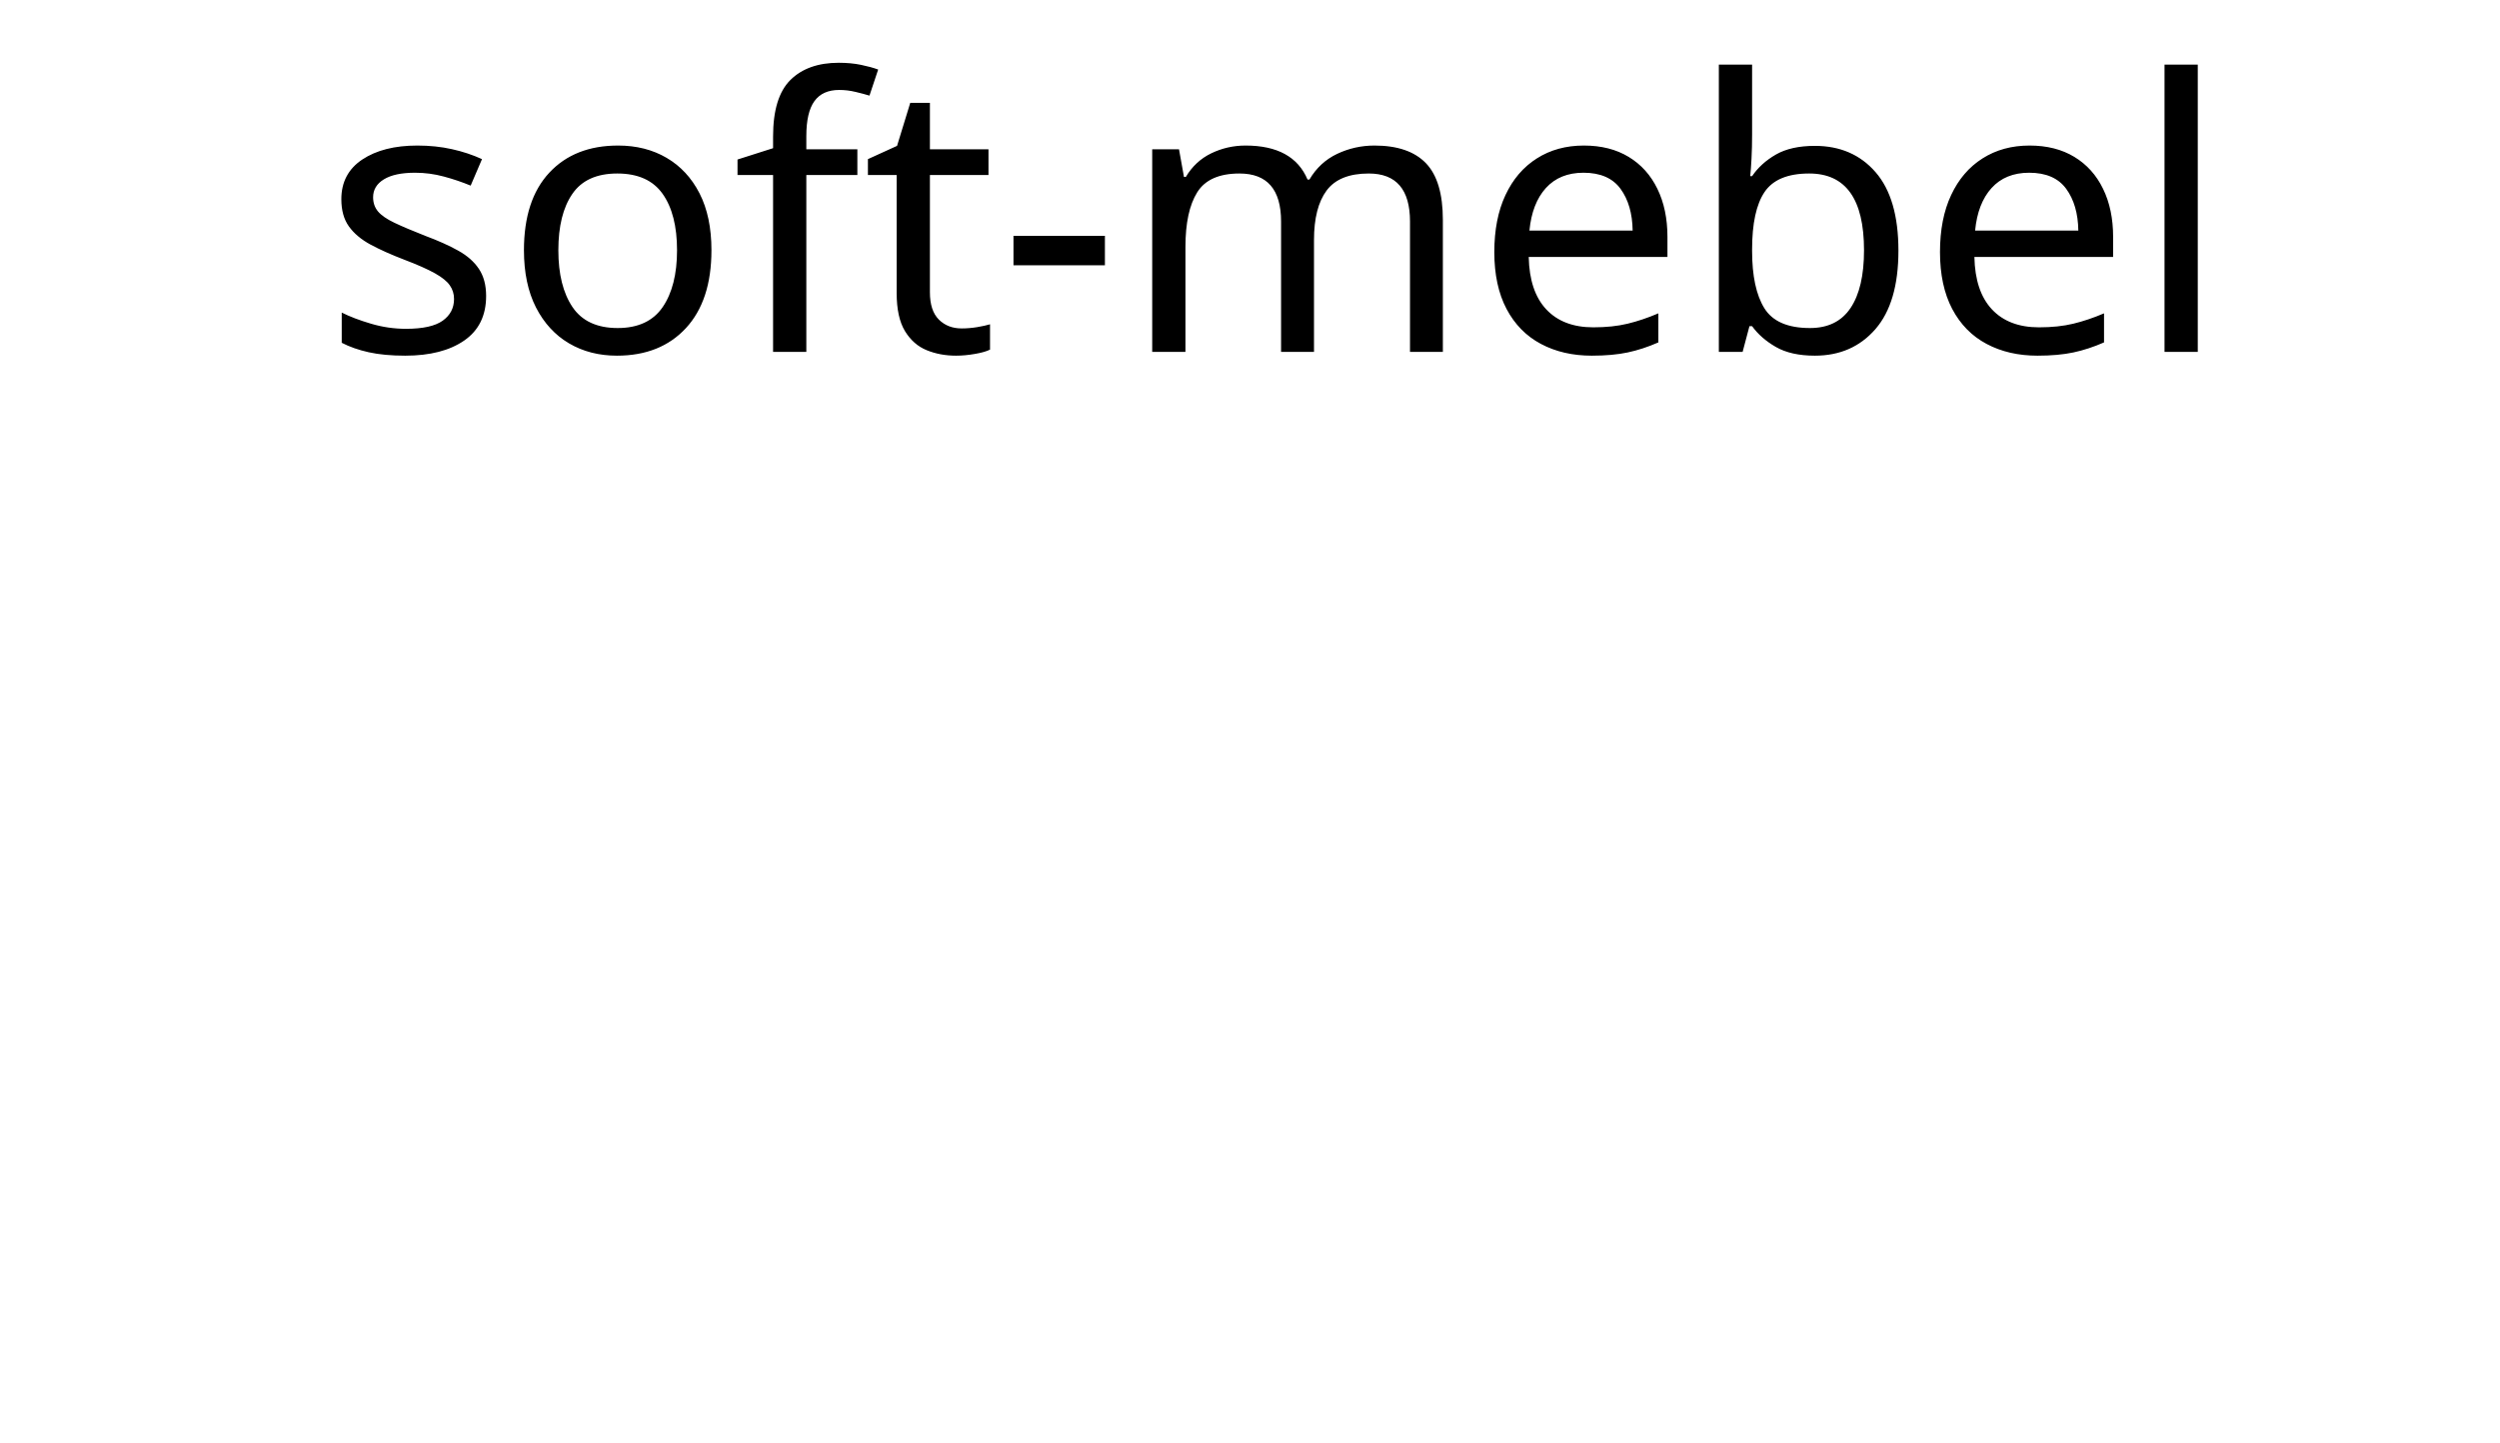
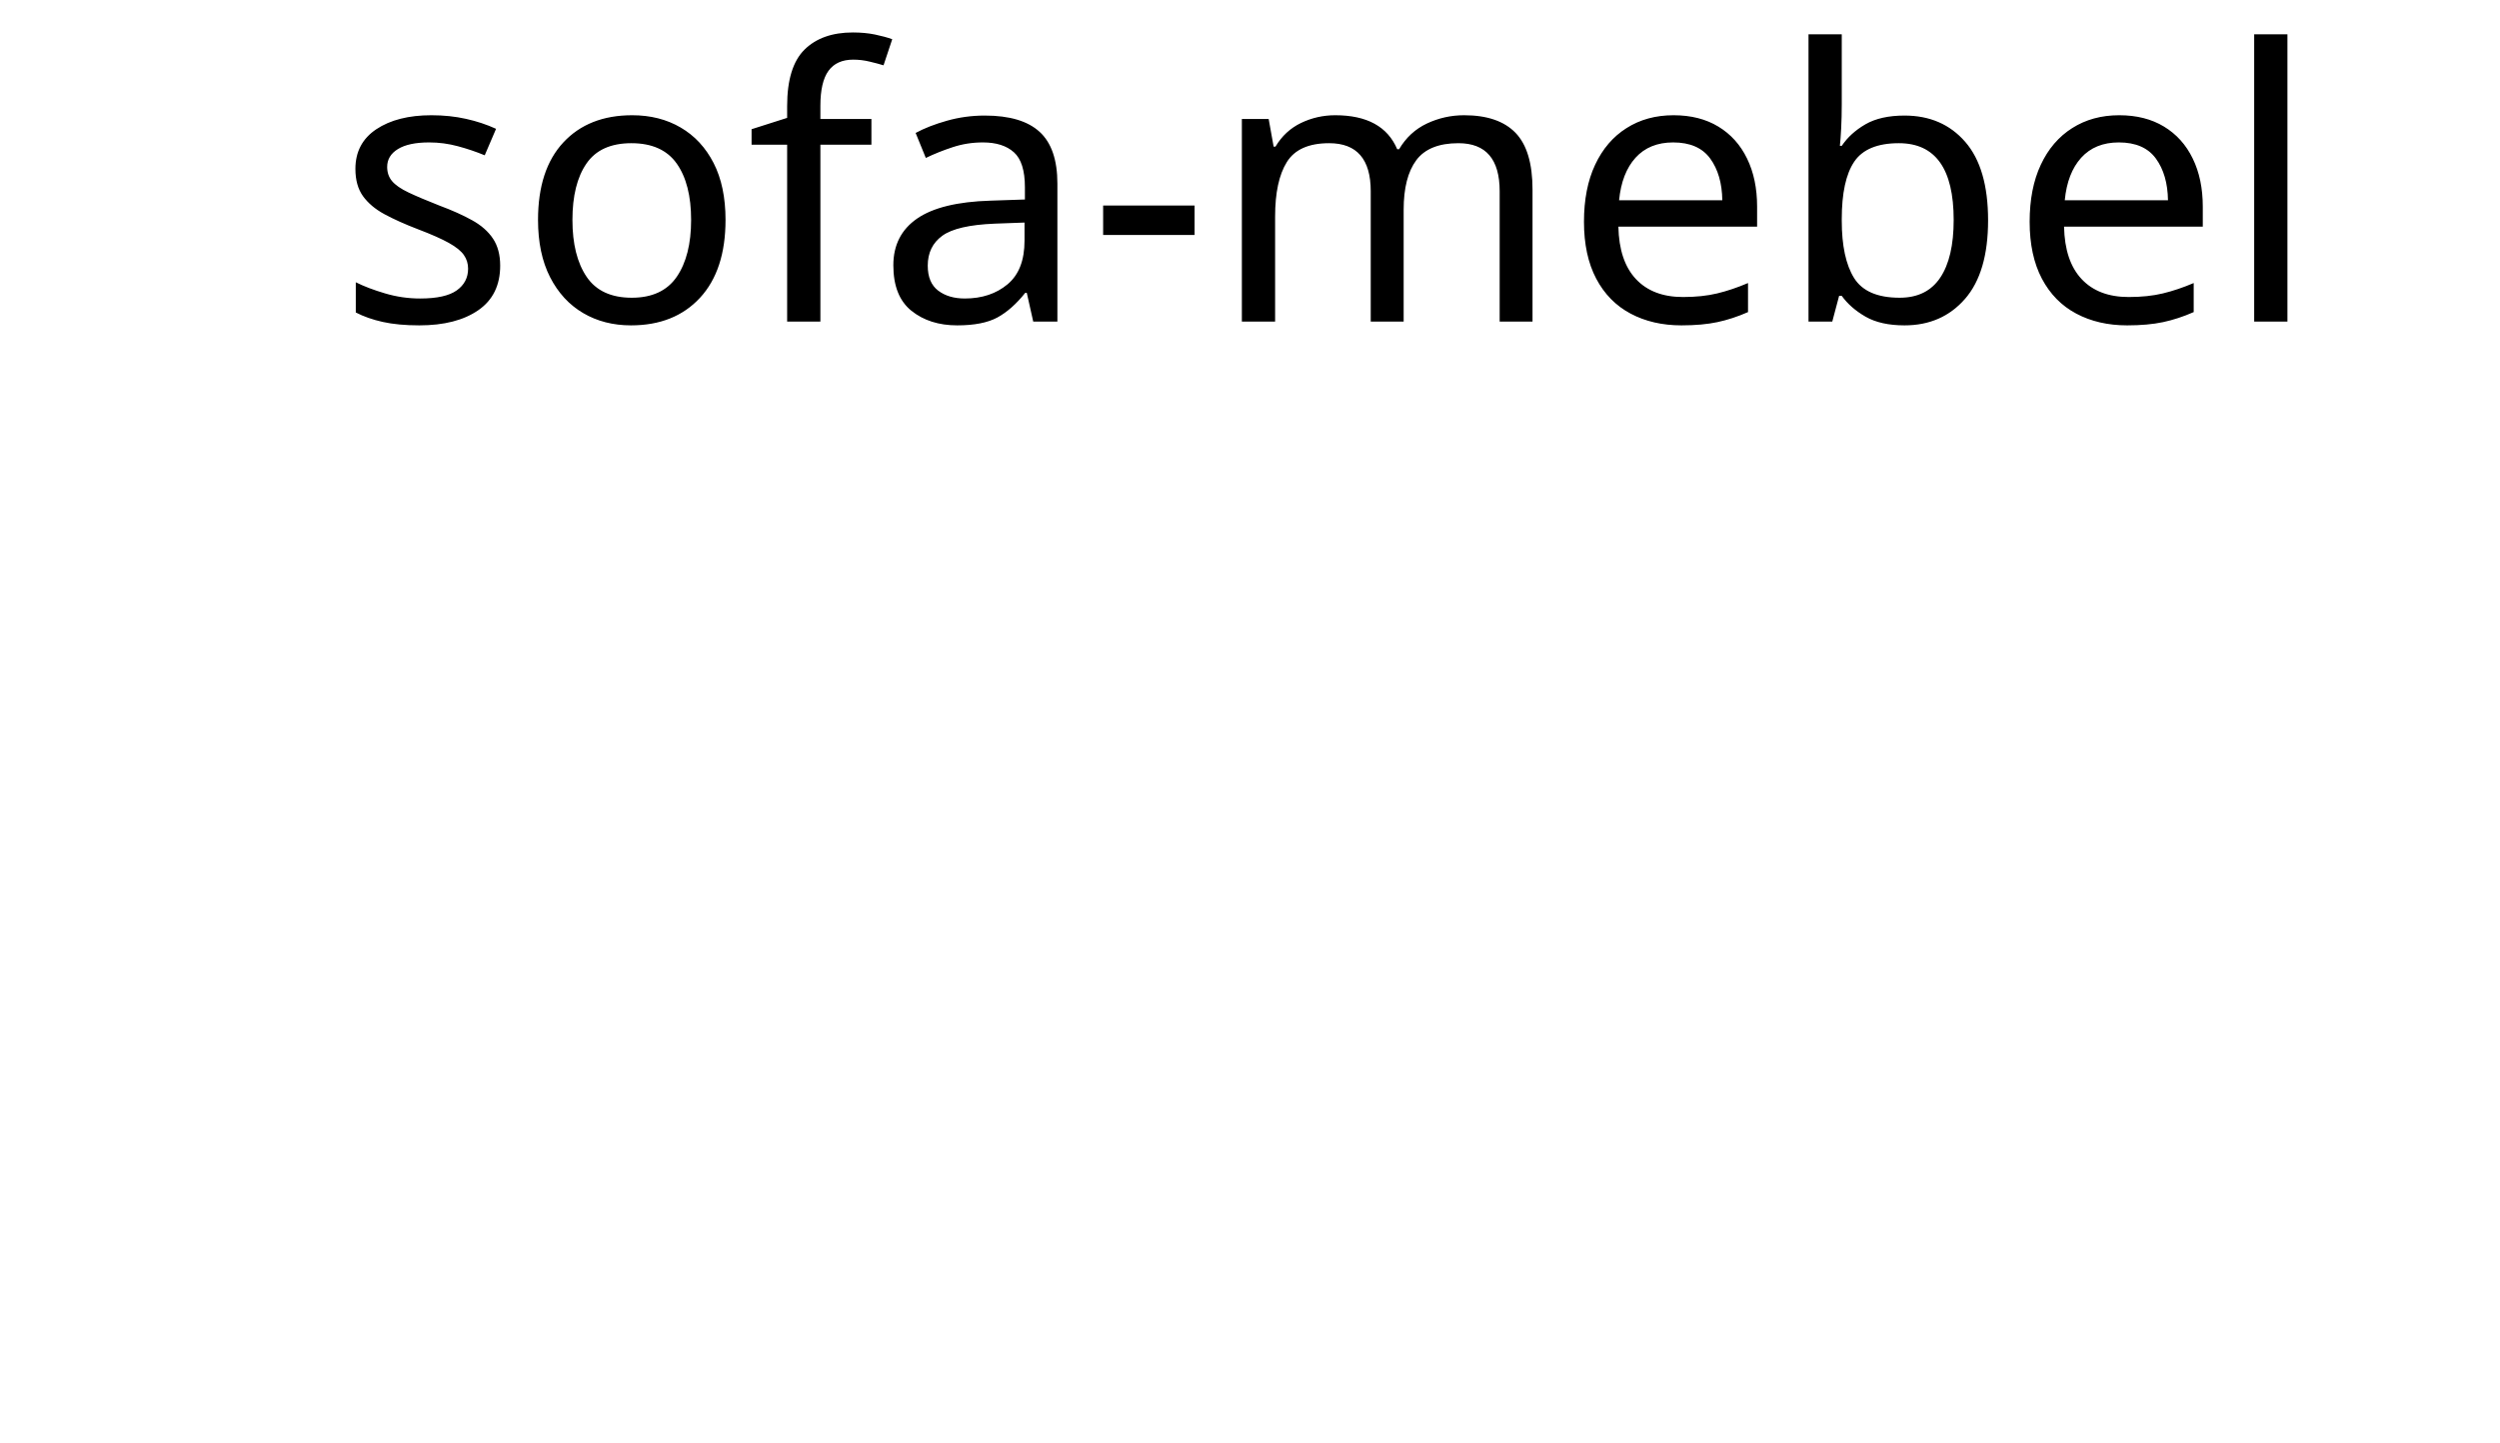
<svg xmlns="http://www.w3.org/2000/svg" width="606" height="350" viewBox="0 0 606 350">
  <defs>
    <style>
      .cls-1 {
        font-size: 91.667px;
        text-anchor: middle;
-         font-family: Algerian;
+         font-family: "Myriad Pro";
      }
    </style>
  </defs>
-   <text id="soft-mebel" class="cls-1" x="309.422" y="85.35">
-     <tspan x="309.422">soft-mebel</tspan>
+   <text id="sofa-mebel" class="cls-1" x="322" y="78">
+     <tspan x="322">sofa-mebel</tspan>
  </text>
</svg>
